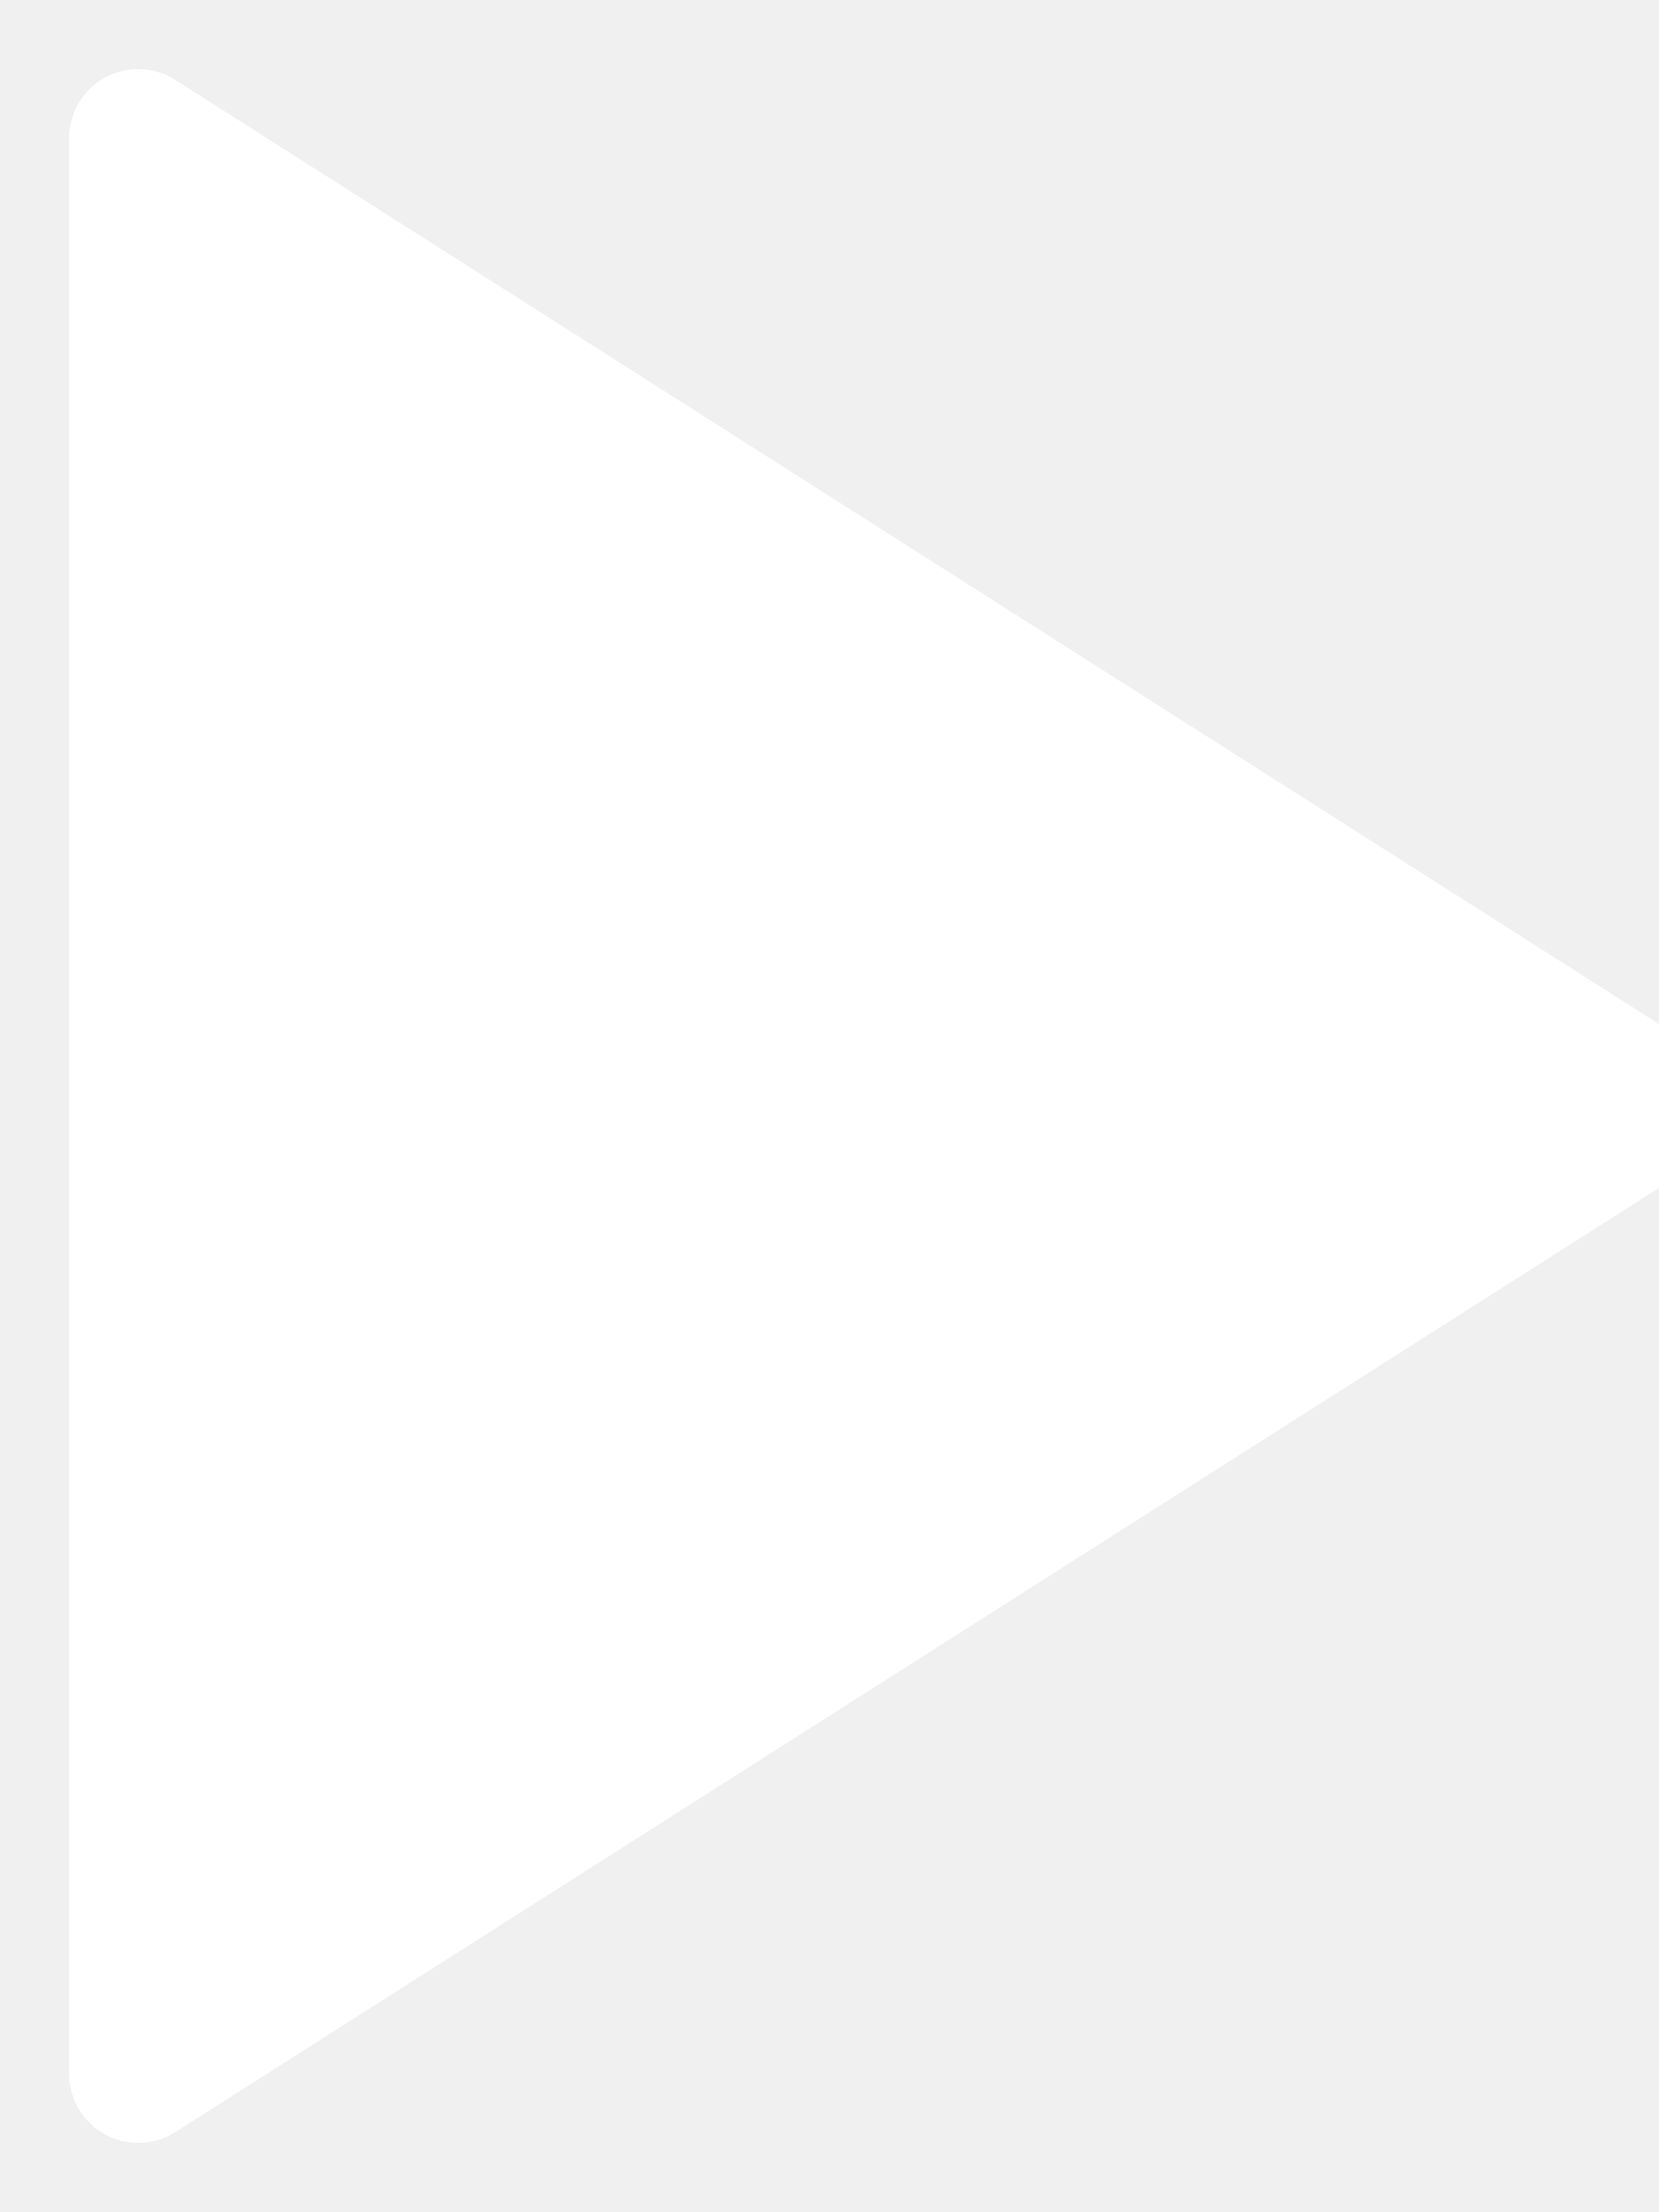
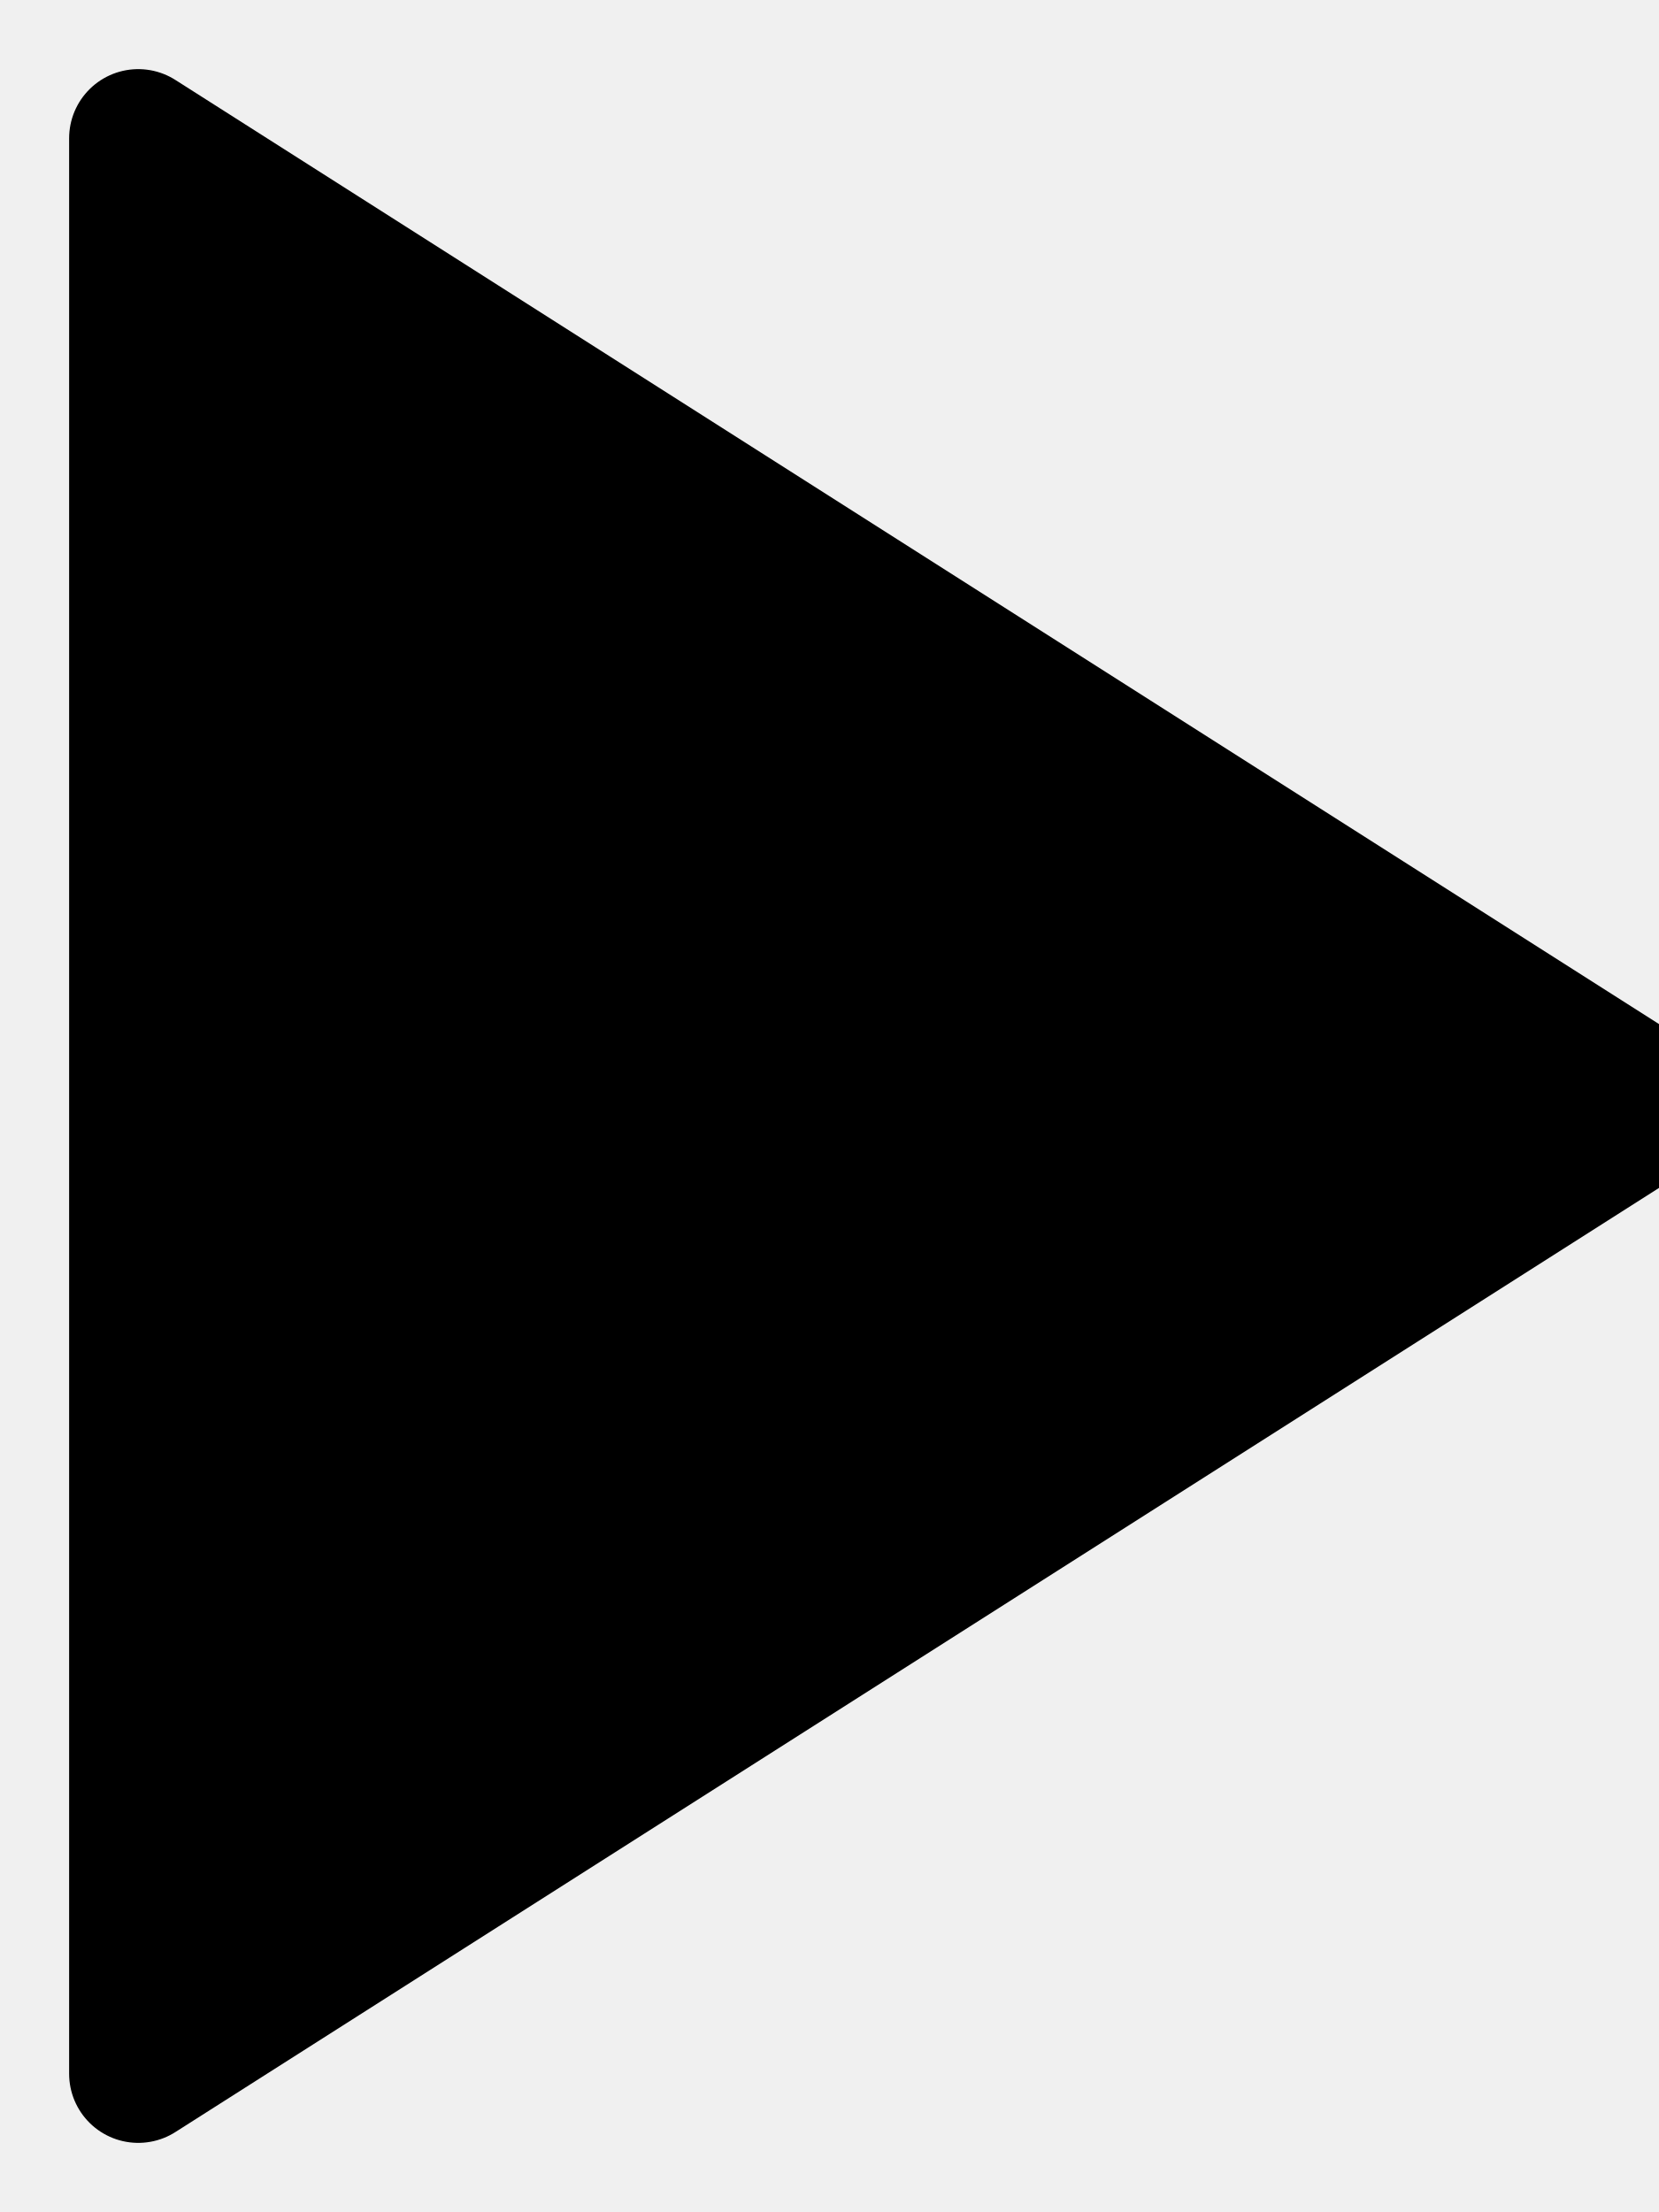
<svg xmlns="http://www.w3.org/2000/svg" width="12" height="16" viewBox="0 0 12 16">
-   <polygon fill="#FFF" stroke="#FFF" stroke-linejoin="round" points="0 0 0 14 11 7" transform="translate(1 1)" />
+   <polygon fill="#000" stroke="#000" stroke-linejoin="round" points="0 0 0 14 11 7" transform="translate(1 1)" />
</svg>
